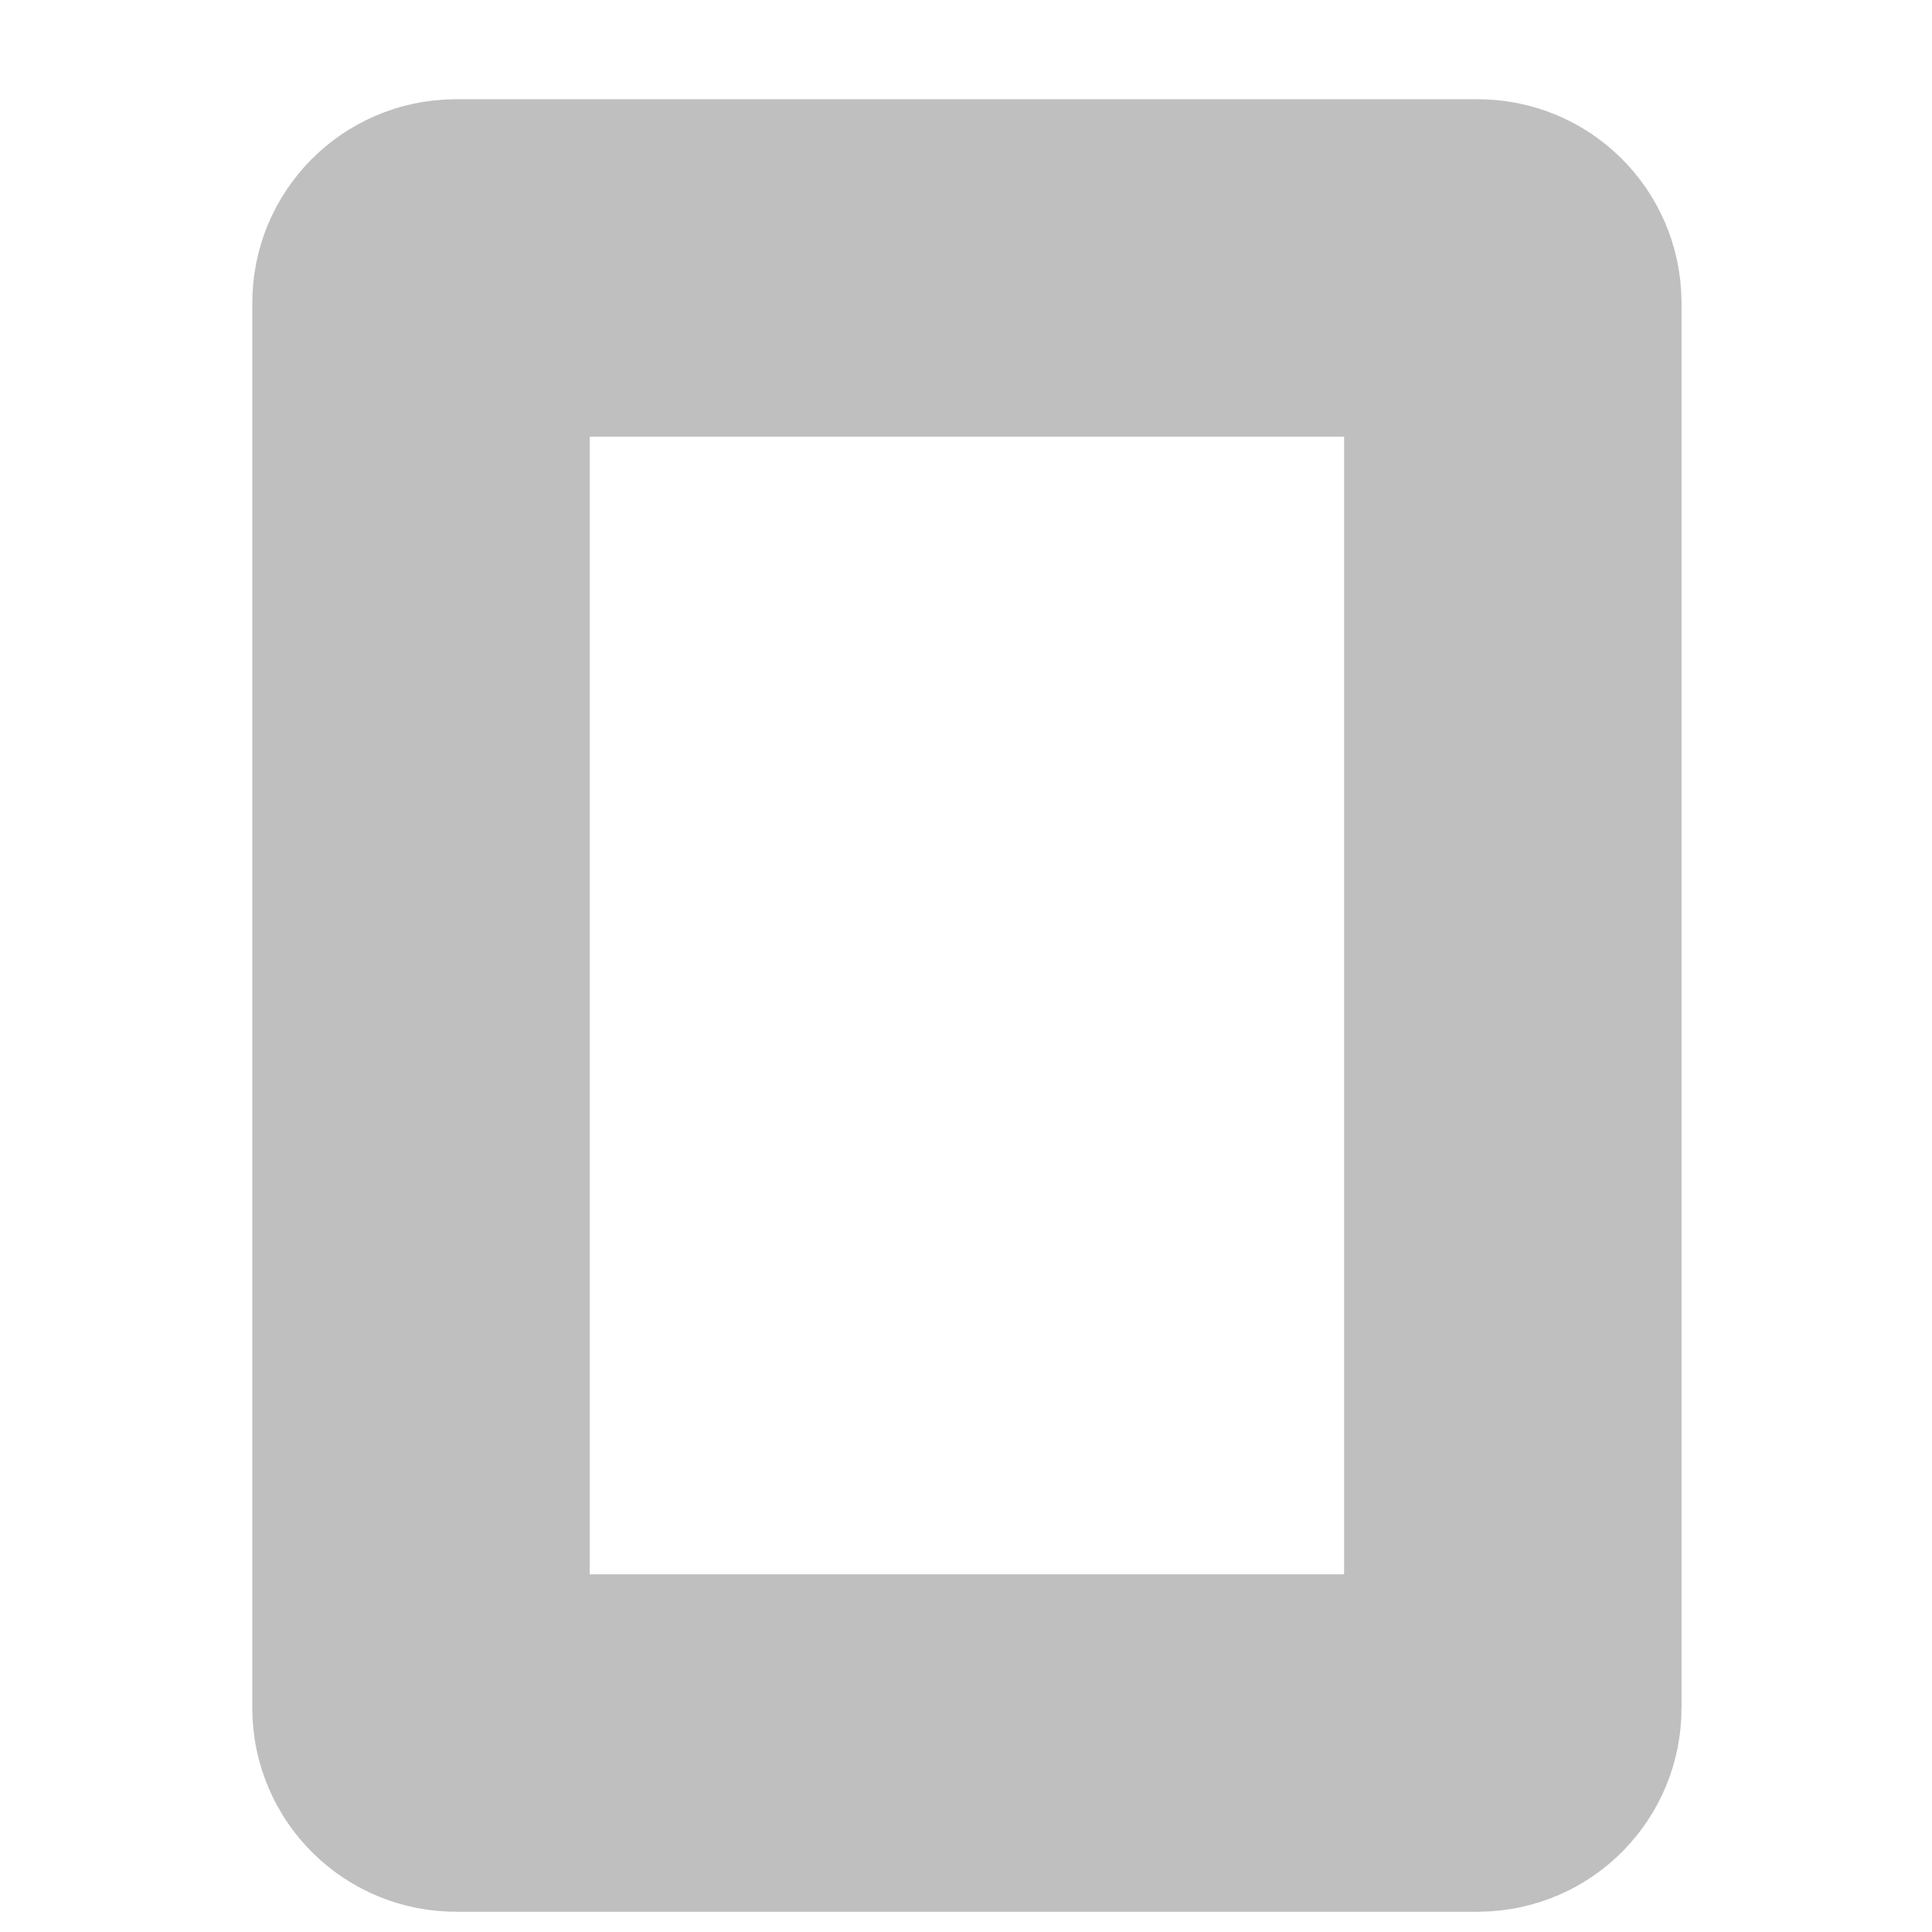
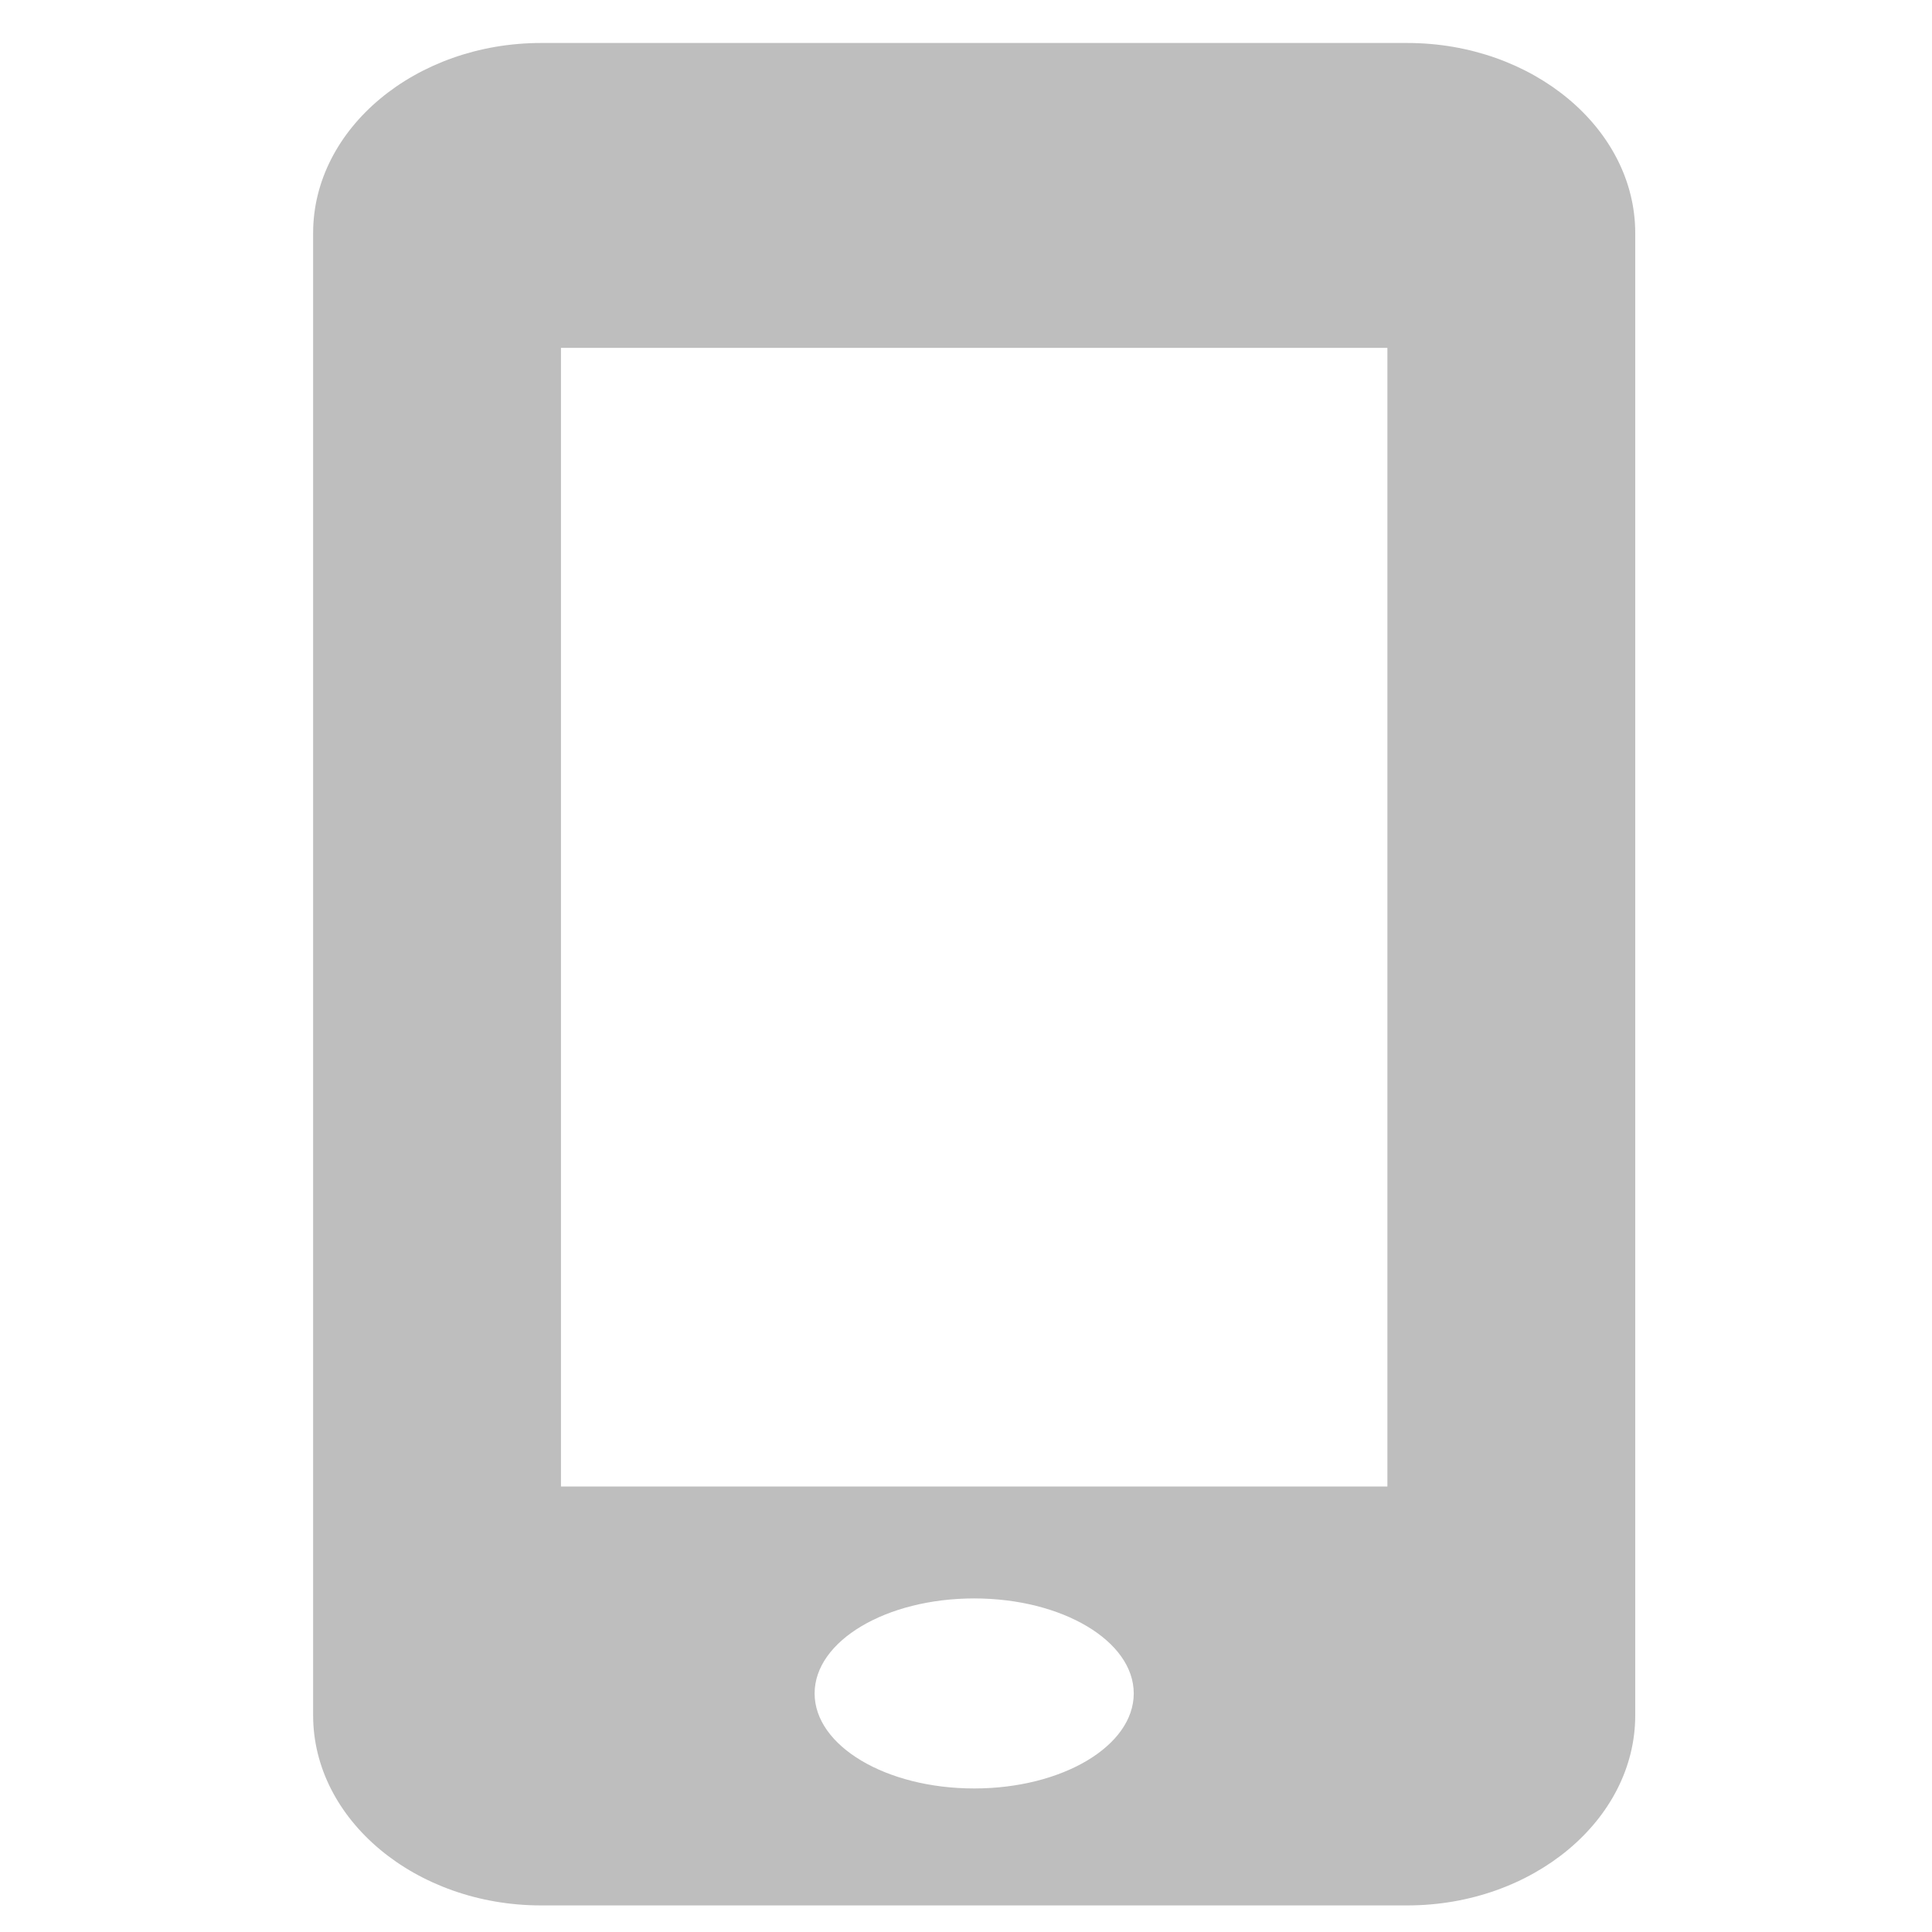
- <svg xmlns="http://www.w3.org/2000/svg" version="1.1" width="32" height="32" id="svg2985">
-   <defs id="defs2987" />
-   <rect width="18.084" height="24.432" ry="0.578" x="6.973" y="4.438" id="rect2989" style="fill:#bfbfbf;fill-opacity:0;stroke:#bfbfbf;stroke-width:5.589;stroke-miterlimit:4;stroke-opacity:1;stroke-dasharray:none" />
+ <svg xmlns="http://www.w3.org/2000/svg" version="1.1" width="16" height="16" viewBox="0 0 16 16" id="svg2" xml:space="preserve">
+   <defs id="defs15" />
+   <g id="g3027" transform="matrix(0.1887785,0,0,0.1560014,2.457628,0.288136)" style="fill:#bebebe;fill-opacity:1">
+     <g id="g2987" style="fill:#bebebe;fill-opacity:1">
+       <path id="path2989" d="m 48.718,0.435 -38,0 c -5.5,0 -10,4.54 -10,10.089 l 0,78.692 c 0,5.549 4.5,10.089 10,10.089 l 38,0 c 5.5,0 10,-4.54 10,-10.089 l 0,-78.692 c 0,-5.549 -4.5,-10.089 -10,-10.089 z m -19,92.661 c -3.865,0 -7,-2.258 -7,-5.044 0,-2.786 3.135,-5.044 7,-5.044 3.864,0 7,2.258 7,5.044 0,2.788 -3.136,5.044 -7,5.044 z m 18.127,-16.029 -36.254,0 0,-60.447 36.254,0 z" style="fill:#bebebe;fill-opacity:1" />
+     </g>
+     <g id="g2991" style="fill:#bebebe;fill-opacity:1" />
+     <g id="g2993" style="fill:#bebebe;fill-opacity:1" />
+     <g id="g2995" style="fill:#bebebe;fill-opacity:1" />
+     <g id="g2997" style="fill:#bebebe;fill-opacity:1" />
+     <g id="g2999" style="fill:#bebebe;fill-opacity:1" />
+     <g id="g3001" style="fill:#bebebe;fill-opacity:1" />
+     <g id="g3003" style="fill:#bebebe;fill-opacity:1" />
+     <g id="g3005" style="fill:#bebebe;fill-opacity:1" />
+     <g id="g3007" style="fill:#bebebe;fill-opacity:1" />
+     <g id="g3009" style="fill:#bebebe;fill-opacity:1" />
+     <g id="g3011" style="fill:#bebebe;fill-opacity:1" />
+     <g id="g3013" style="fill:#bebebe;fill-opacity:1" />
+     <g id="g3015" style="fill:#bebebe;fill-opacity:1" />
+     <g id="g3017" style="fill:#bebebe;fill-opacity:1" />
+     <g id="g3019" style="fill:#bebebe;fill-opacity:1" />
+   </g>
</svg>
